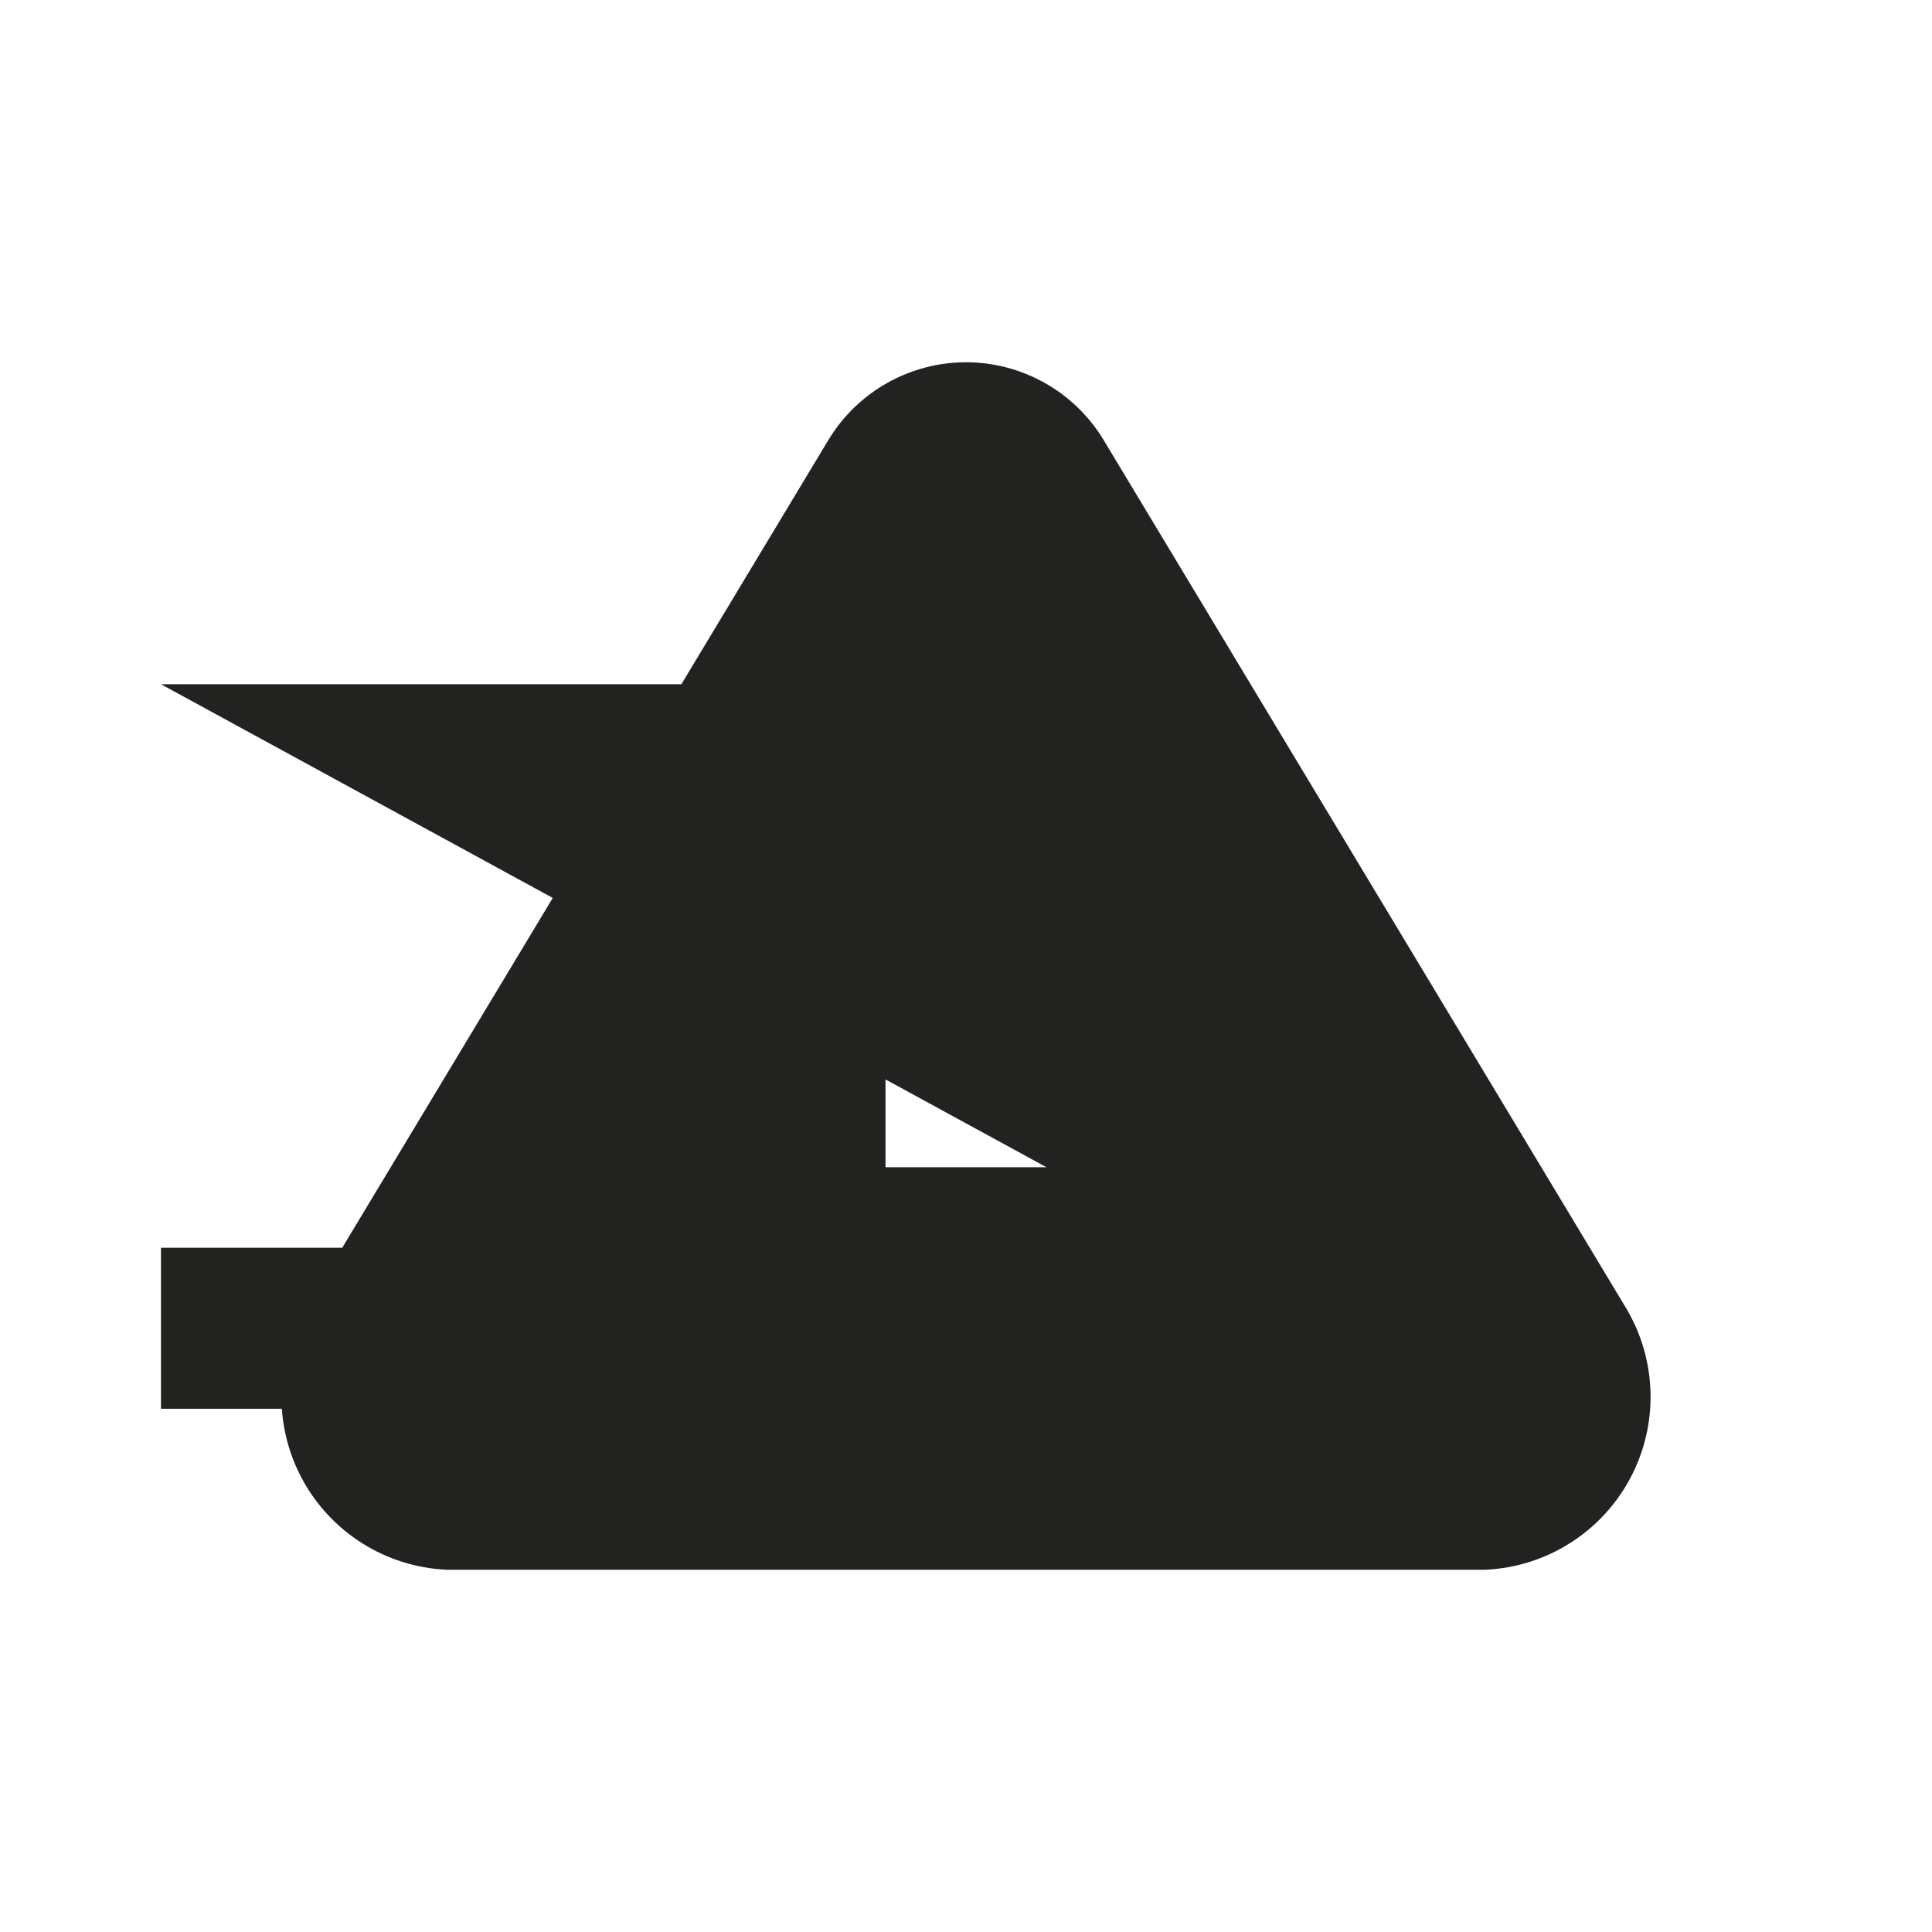
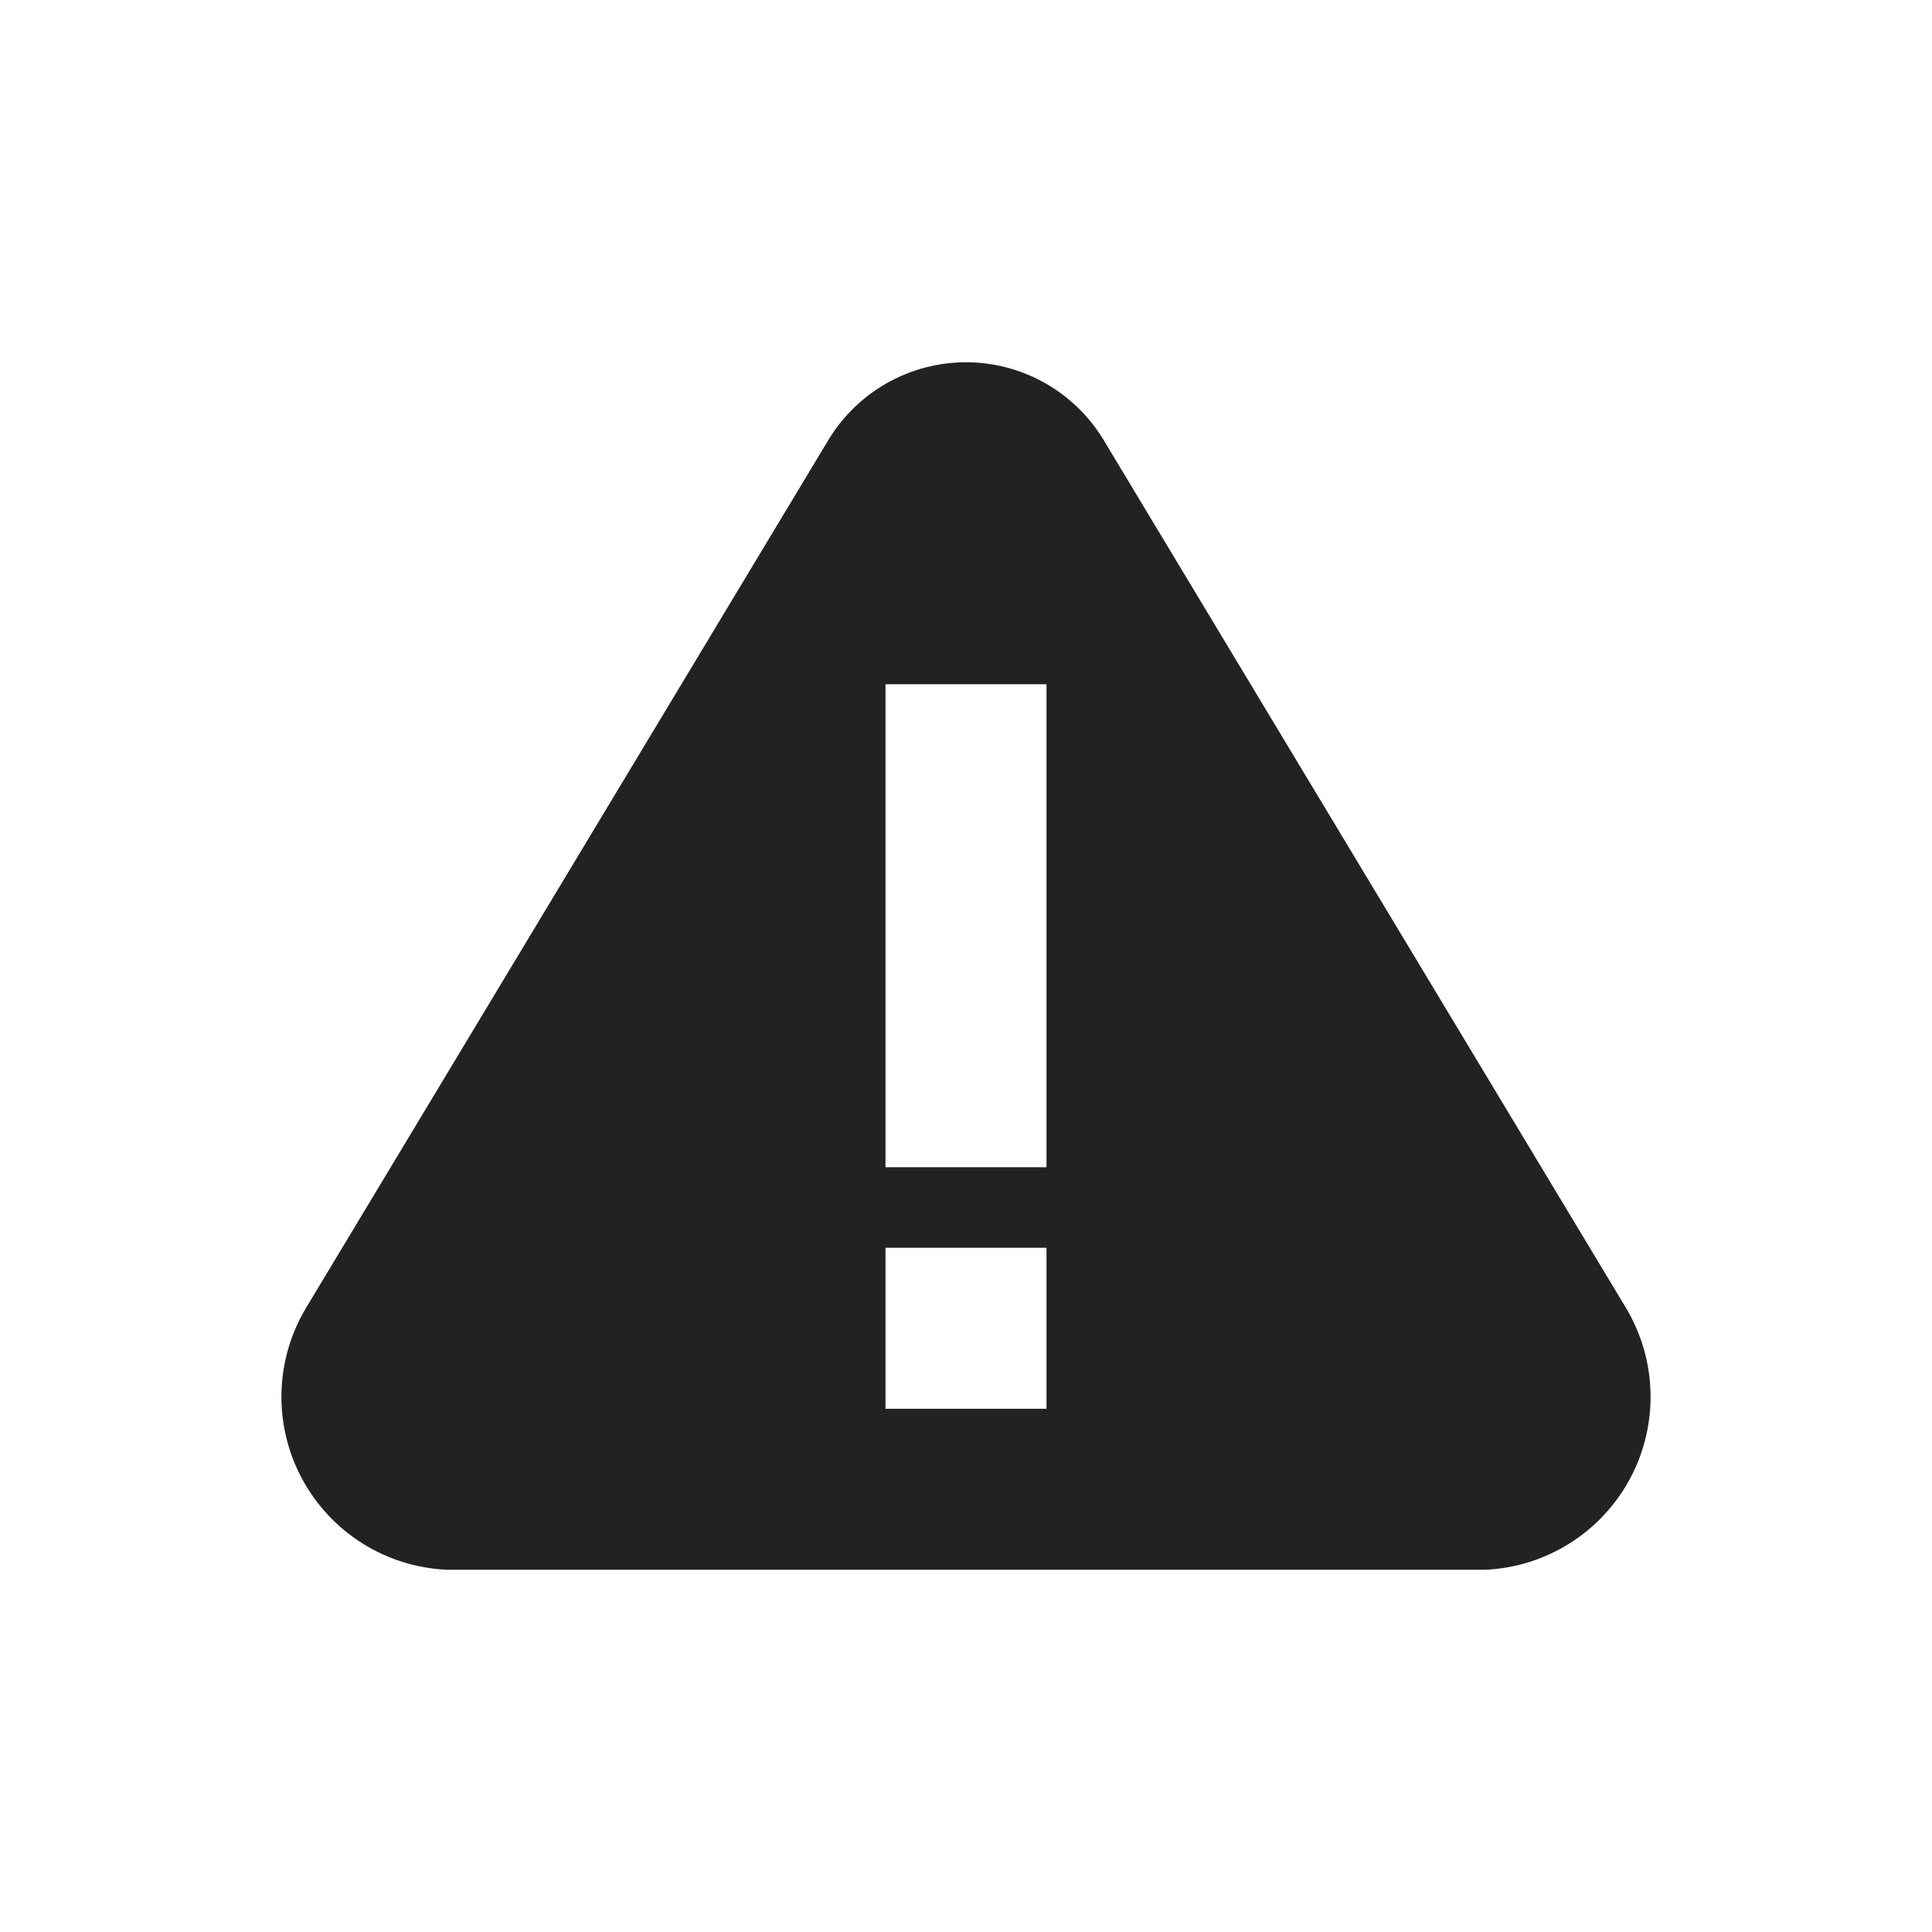
<svg xmlns="http://www.w3.org/2000/svg" viewBox="0 0 48 48">
  <g id="layout">
-     <path d="M24,9a4,4,0,0,0-3.4,1.9L7.6,32.5A4.3,4.3,0,0,0,11.1,39H36.9a4.3,4.3,0,0,0,3.5-6.5L27.4,10.9A4,4,0,0,0,24,9ZM22,31H4v4H22Zm4-2H22V17H4Z" fill="#222221" />
+     <path d="M24,9a4,4,0,0,0-3.4,1.9L7.6,32.5A4.3,4.3,0,0,0,11.1,39H36.9a4.3,4.3,0,0,0,3.5-6.5L27.4,10.9A4,4,0,0,0,24,9ZM22,31h4v4H22Zm4-2H22V17h4Z" fill="#222221" />
  </g>
</svg>
